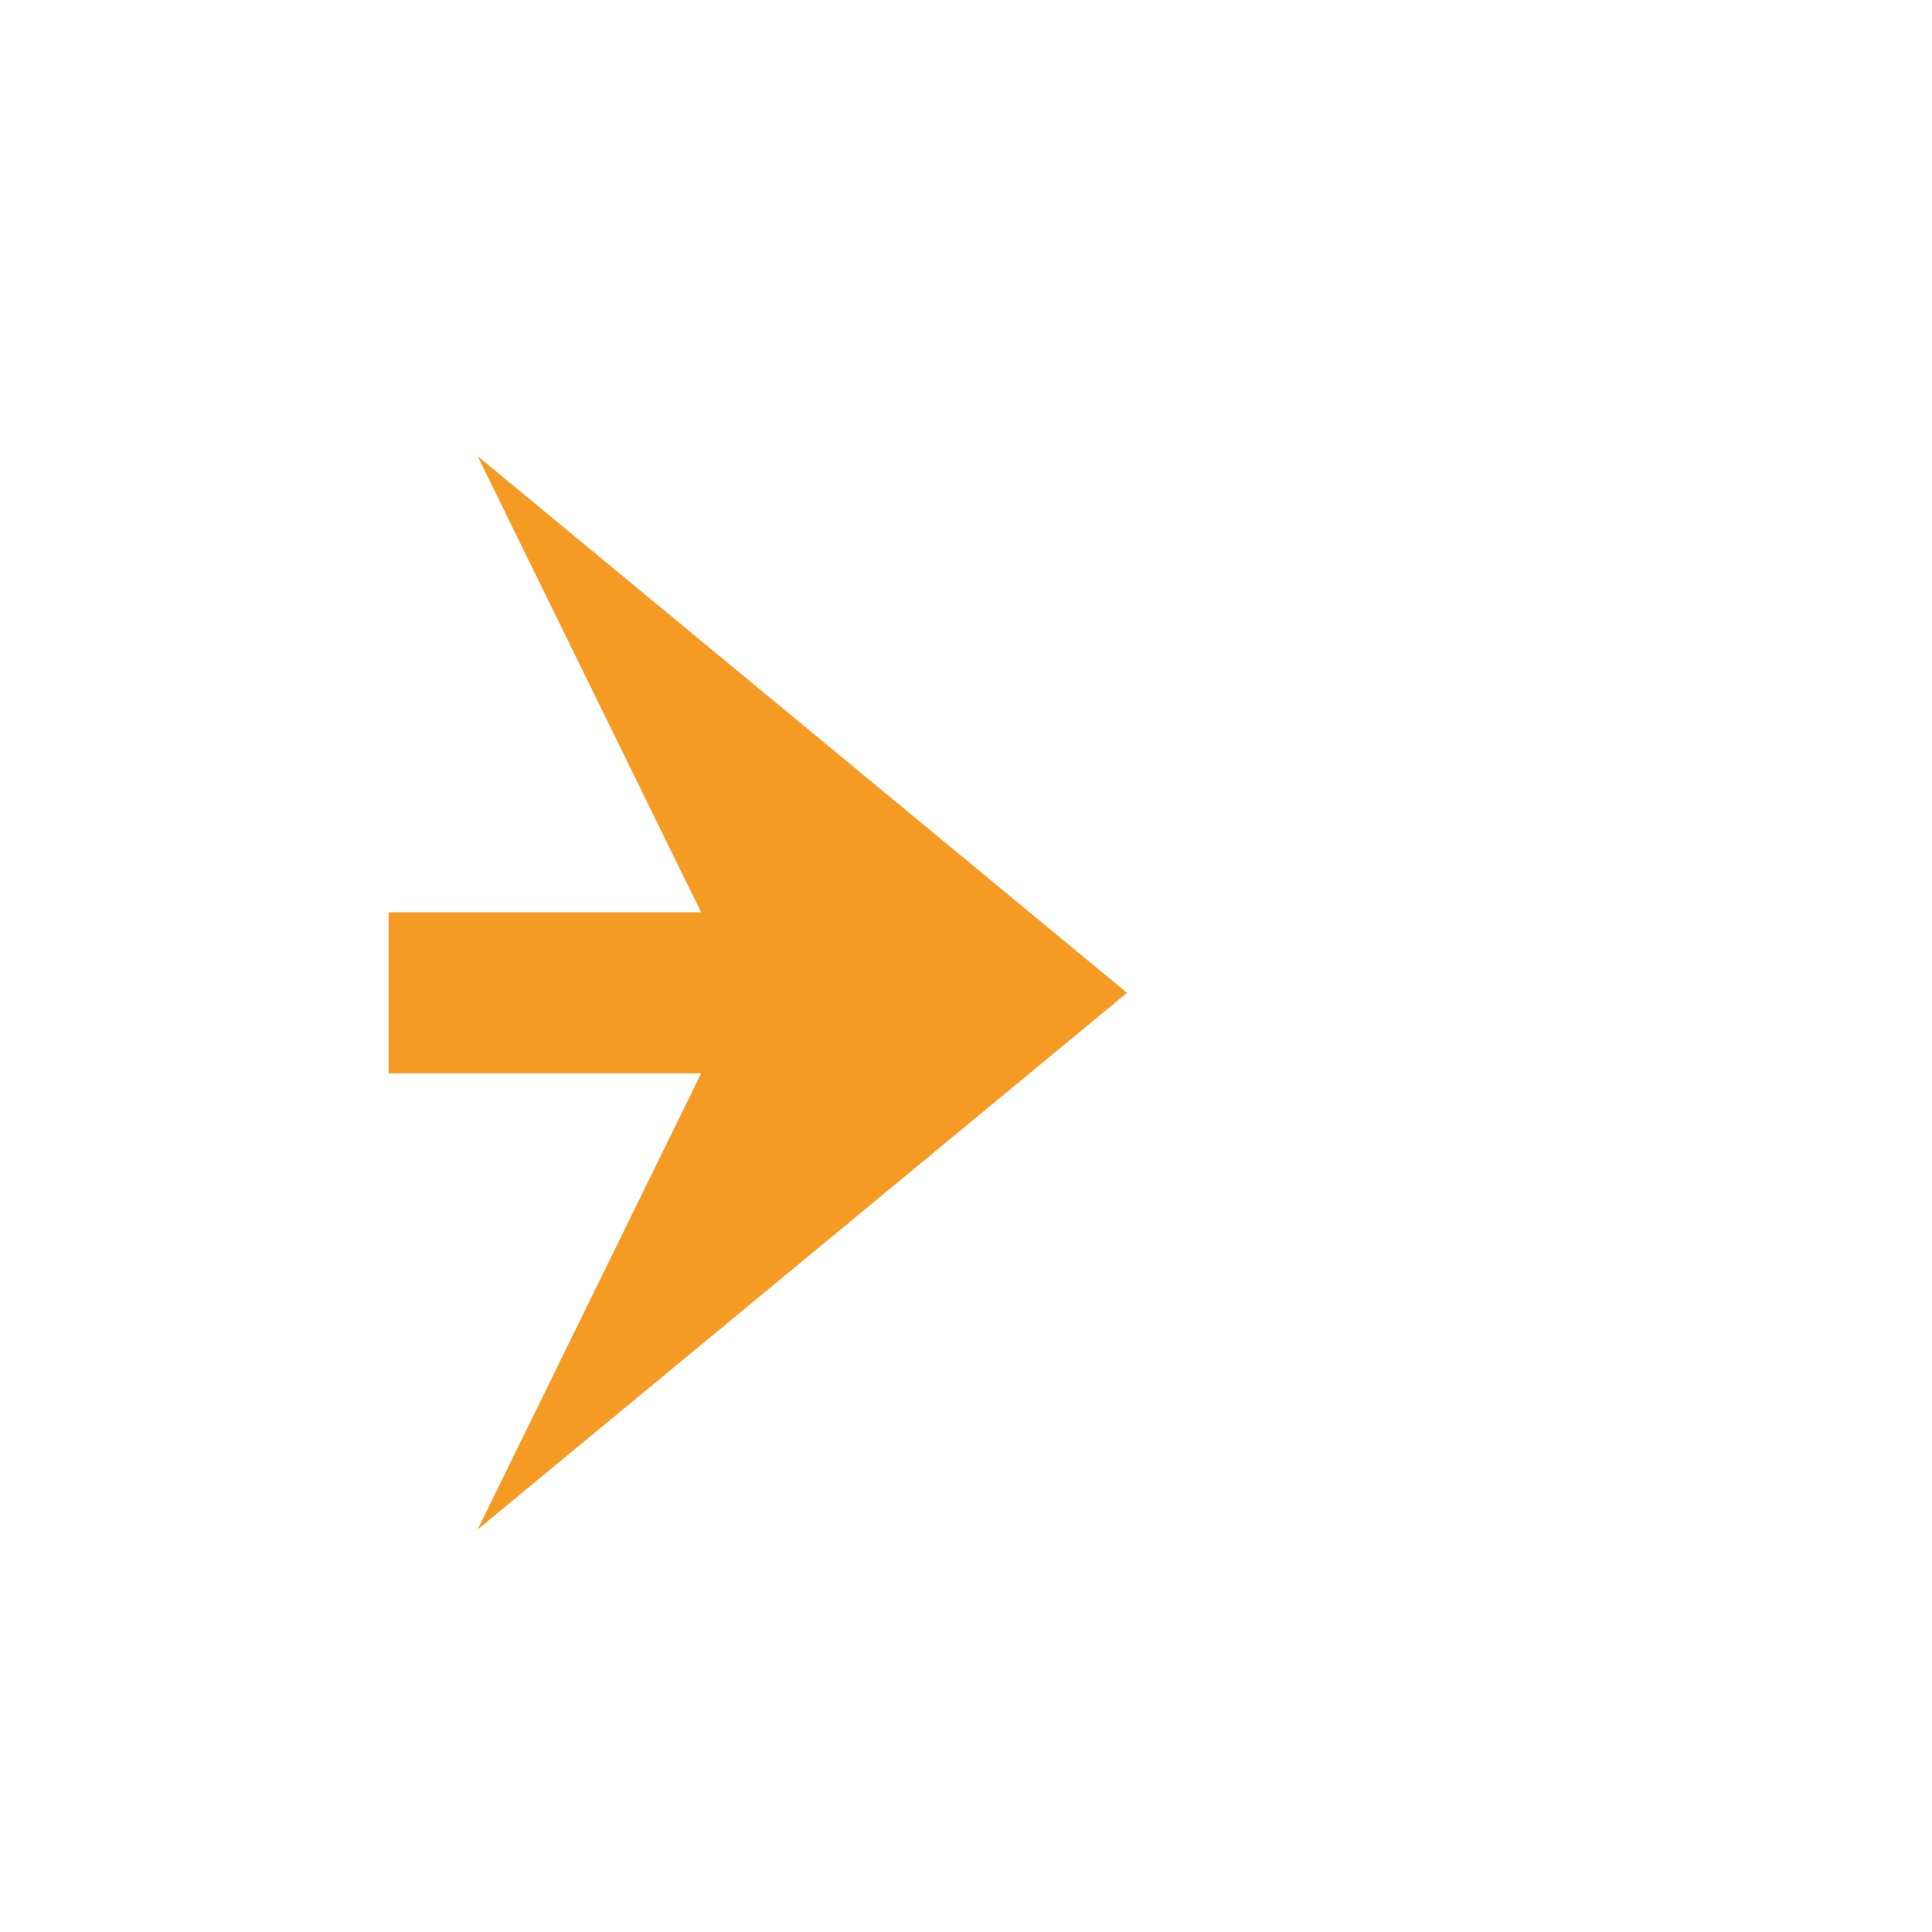
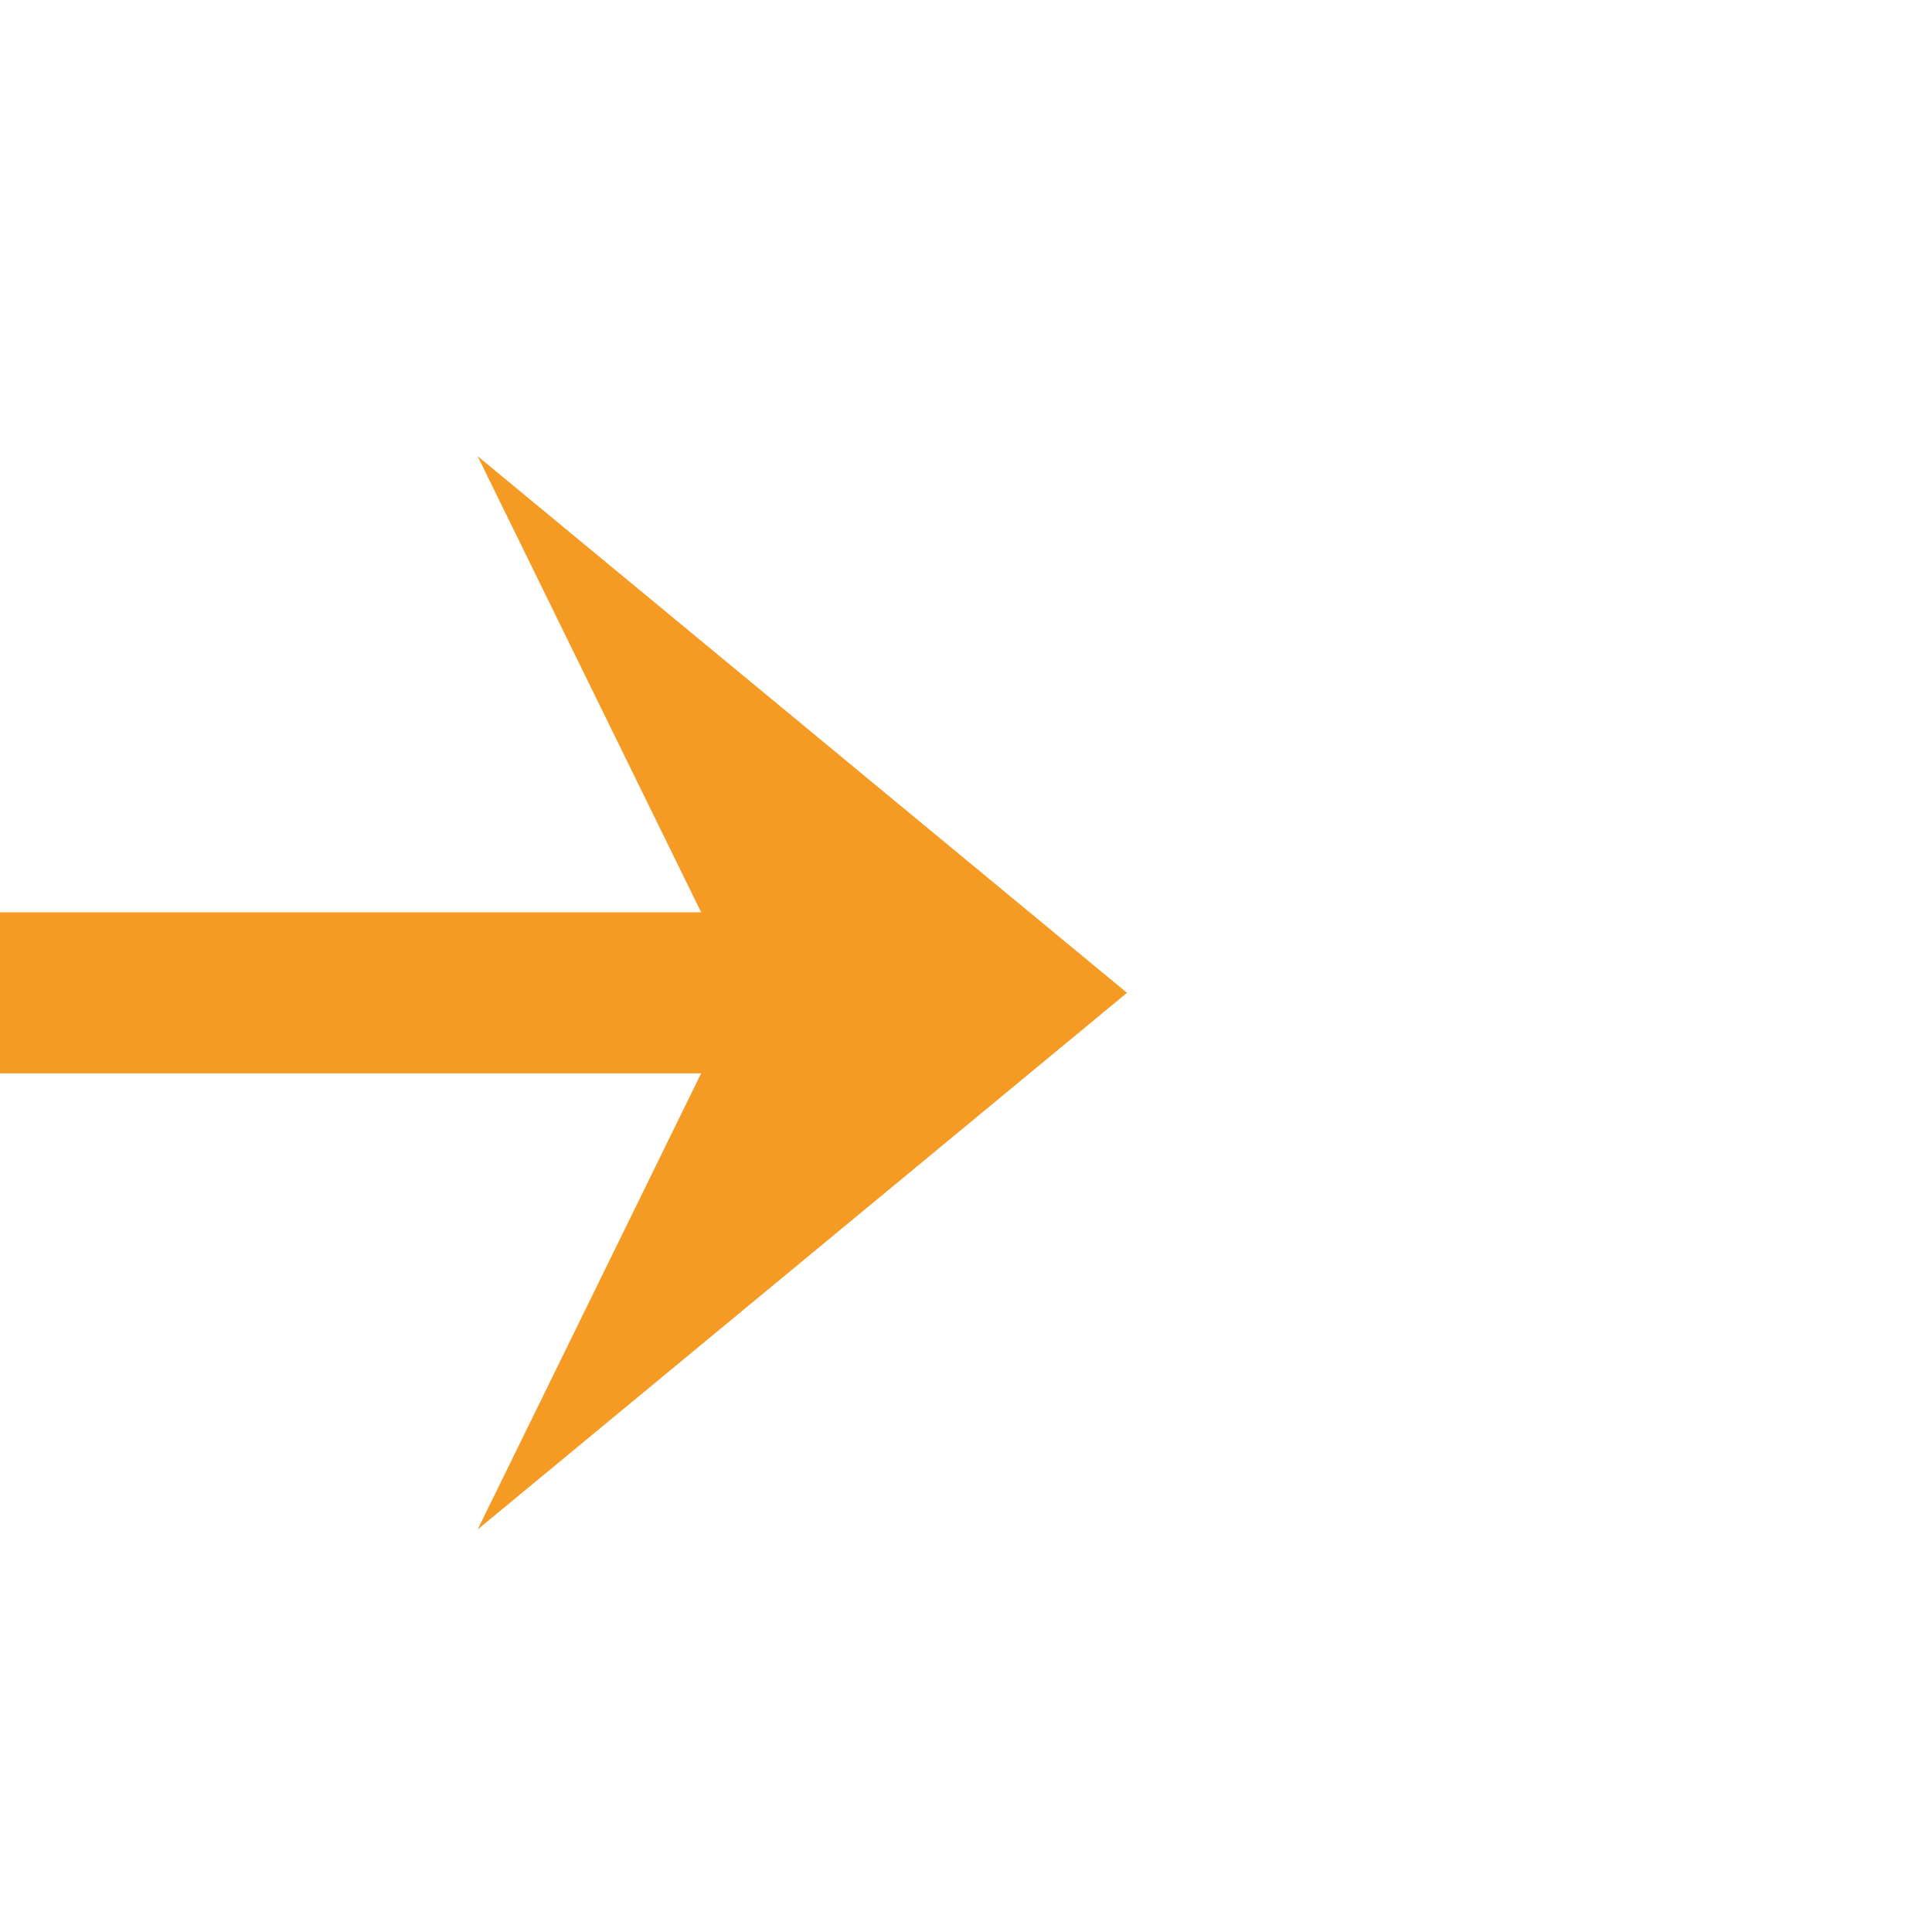
- <svg xmlns="http://www.w3.org/2000/svg" version="1.1" width="36px" height="36px" preserveAspectRatio="xMinYMid meet" viewBox="1626 1493  36 34">
-   <path d="M 1533 1804.5  L 1585 1804.5  A 5 5 0 0 0 1590.5 1799.5 L 1590.5 1515  A 5 5 0 0 1 1595.5 1510.5 L 1644 1510.5  " stroke-width="3" stroke-dasharray="27,12" stroke="#f59a23" fill="none" />
-   <path d="M 1634.9 1520.5  L 1647 1510.5  L 1634.9 1500.5  L 1639.8 1510.5  L 1634.9 1520.5  Z " fill-rule="nonzero" fill="#f59a23" stroke="none" />
+ <svg xmlns="http://www.w3.org/2000/svg" version="1.1" width="36px" height="36px" preserveAspectRatio="xMinYMid meet" viewBox="1626 1391  36 34">
+   <path d="M 1366 1438.5  L 1501 1438.5  A 5 5 0 0 0 1506.5 1433.5 L 1506.5 1413  A 5 5 0 0 1 1511.5 1408.5 L 1644 1408.5  " stroke-width="3" stroke-dasharray="27,12" stroke="#f59a23" fill="none" />
+   <path d="M 1634.9 1418.5  L 1647 1408.5  L 1634.9 1398.5  L 1639.8 1408.5  L 1634.9 1418.5  Z " fill-rule="nonzero" fill="#f59a23" stroke="none" />
</svg>
